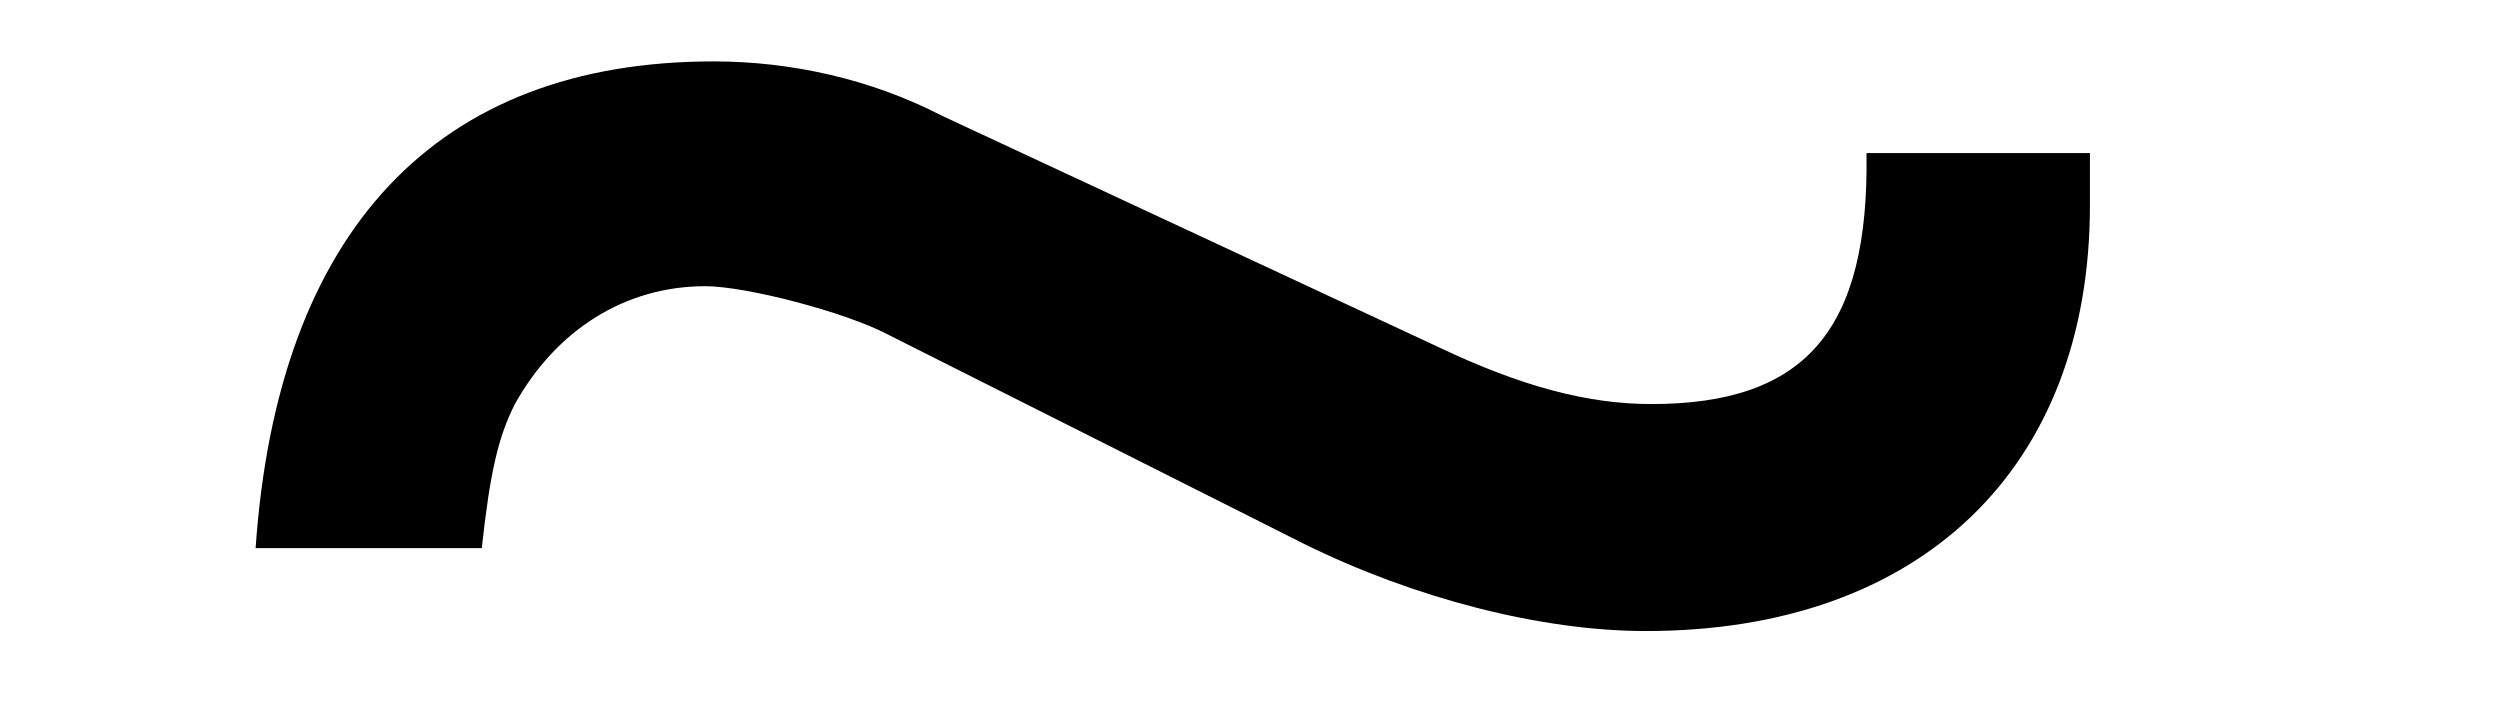
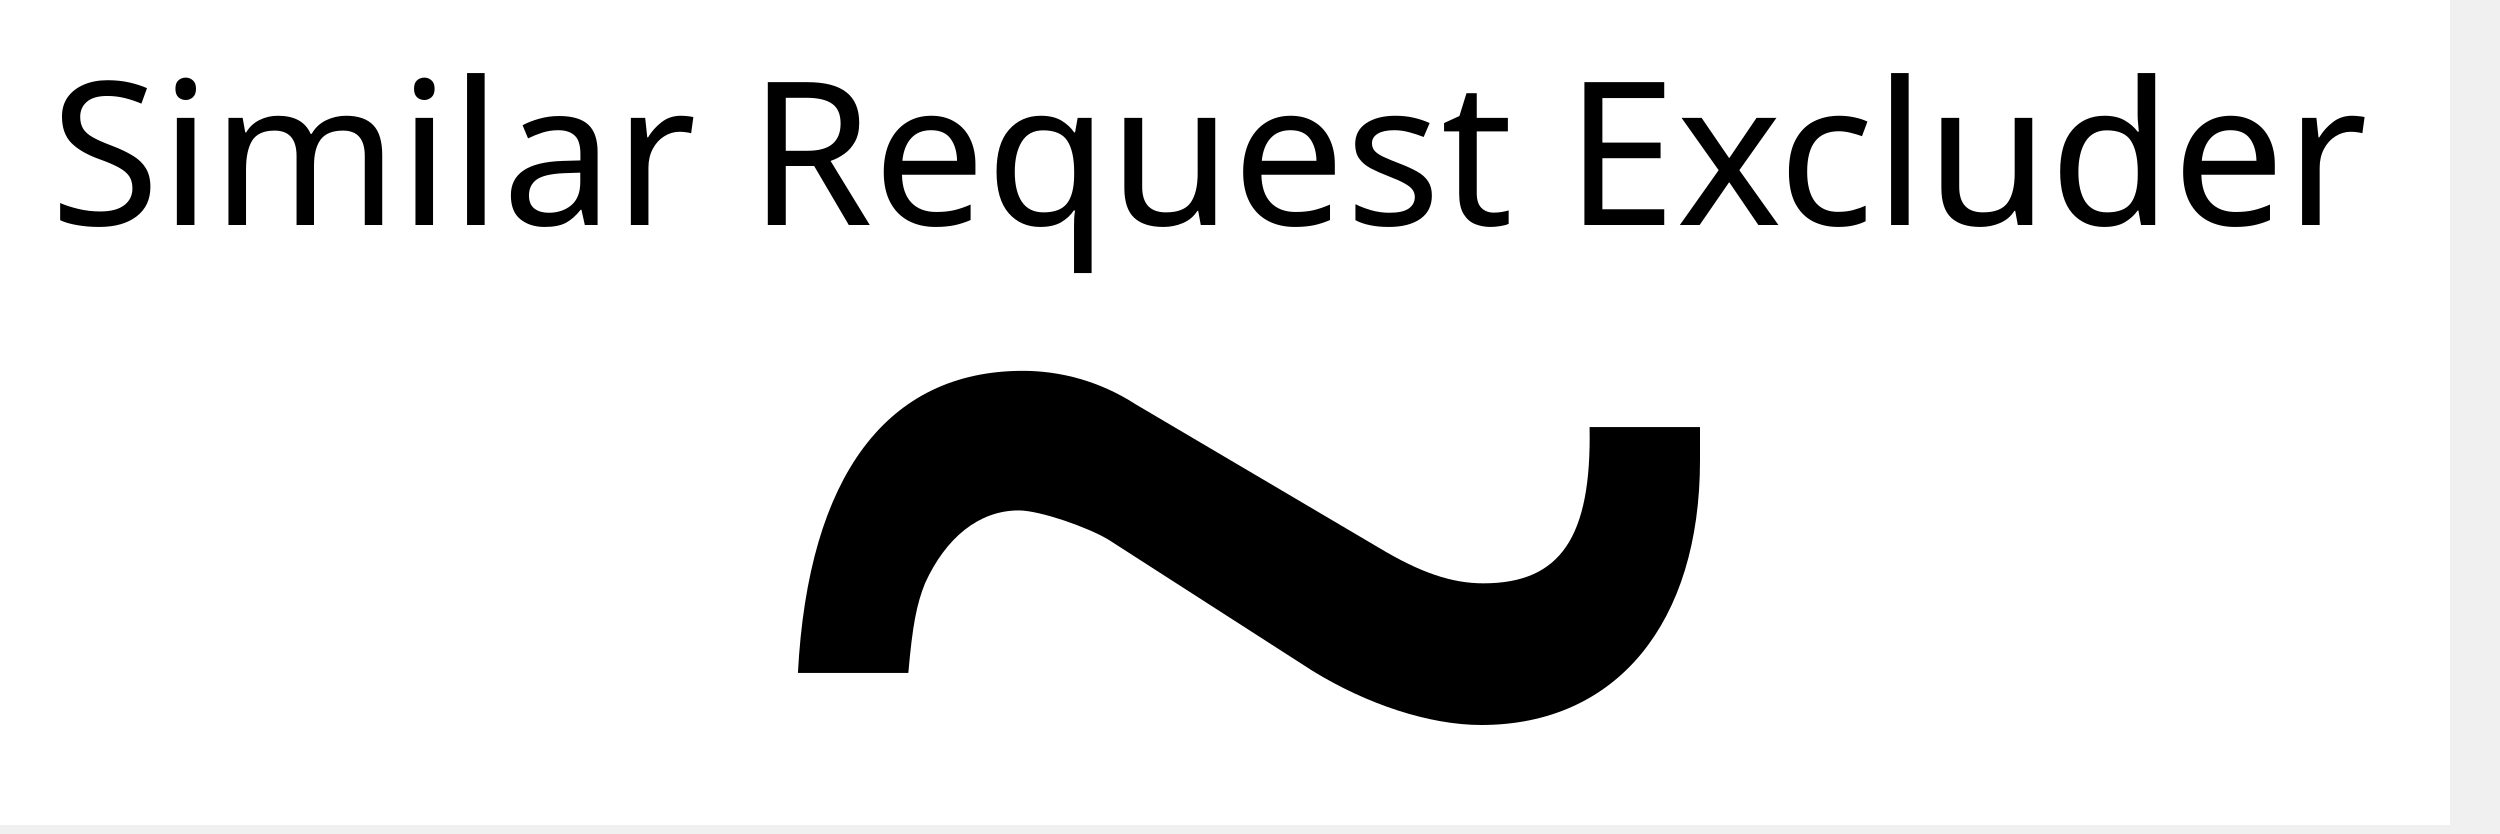
- <svg xmlns="http://www.w3.org/2000/svg" viewBox="0 0 350 100">
-   <path d="M-1-1h352v102H-1z" fill="#fff" />
-   <text transform="matrix(24.715 0 0 19.555 -8041 -3423)" x="325" y="186" font-family="Helvetica, Arial, sans-serif" font-size="24" stroke="#000" stroke-width="0">~</text>
+ <svg xmlns="http://www.w3.org/2000/svg" width="300" height="100">
+   <path fill="#fff" d="M-1-1h295V99H-1z" />
+   <g stroke="#000" stroke-width="0">
+     <text x="6" y="27" font-family="'Lucida Sans Unicode', 'Lucida Grande', sans-serif" font-size="24">Similar Request Excluder</text>
+     <text x="77" y="154" font-family="Helvetica, Arial, sans-serif" font-size="250">~</text>
+   </g>
</svg>
